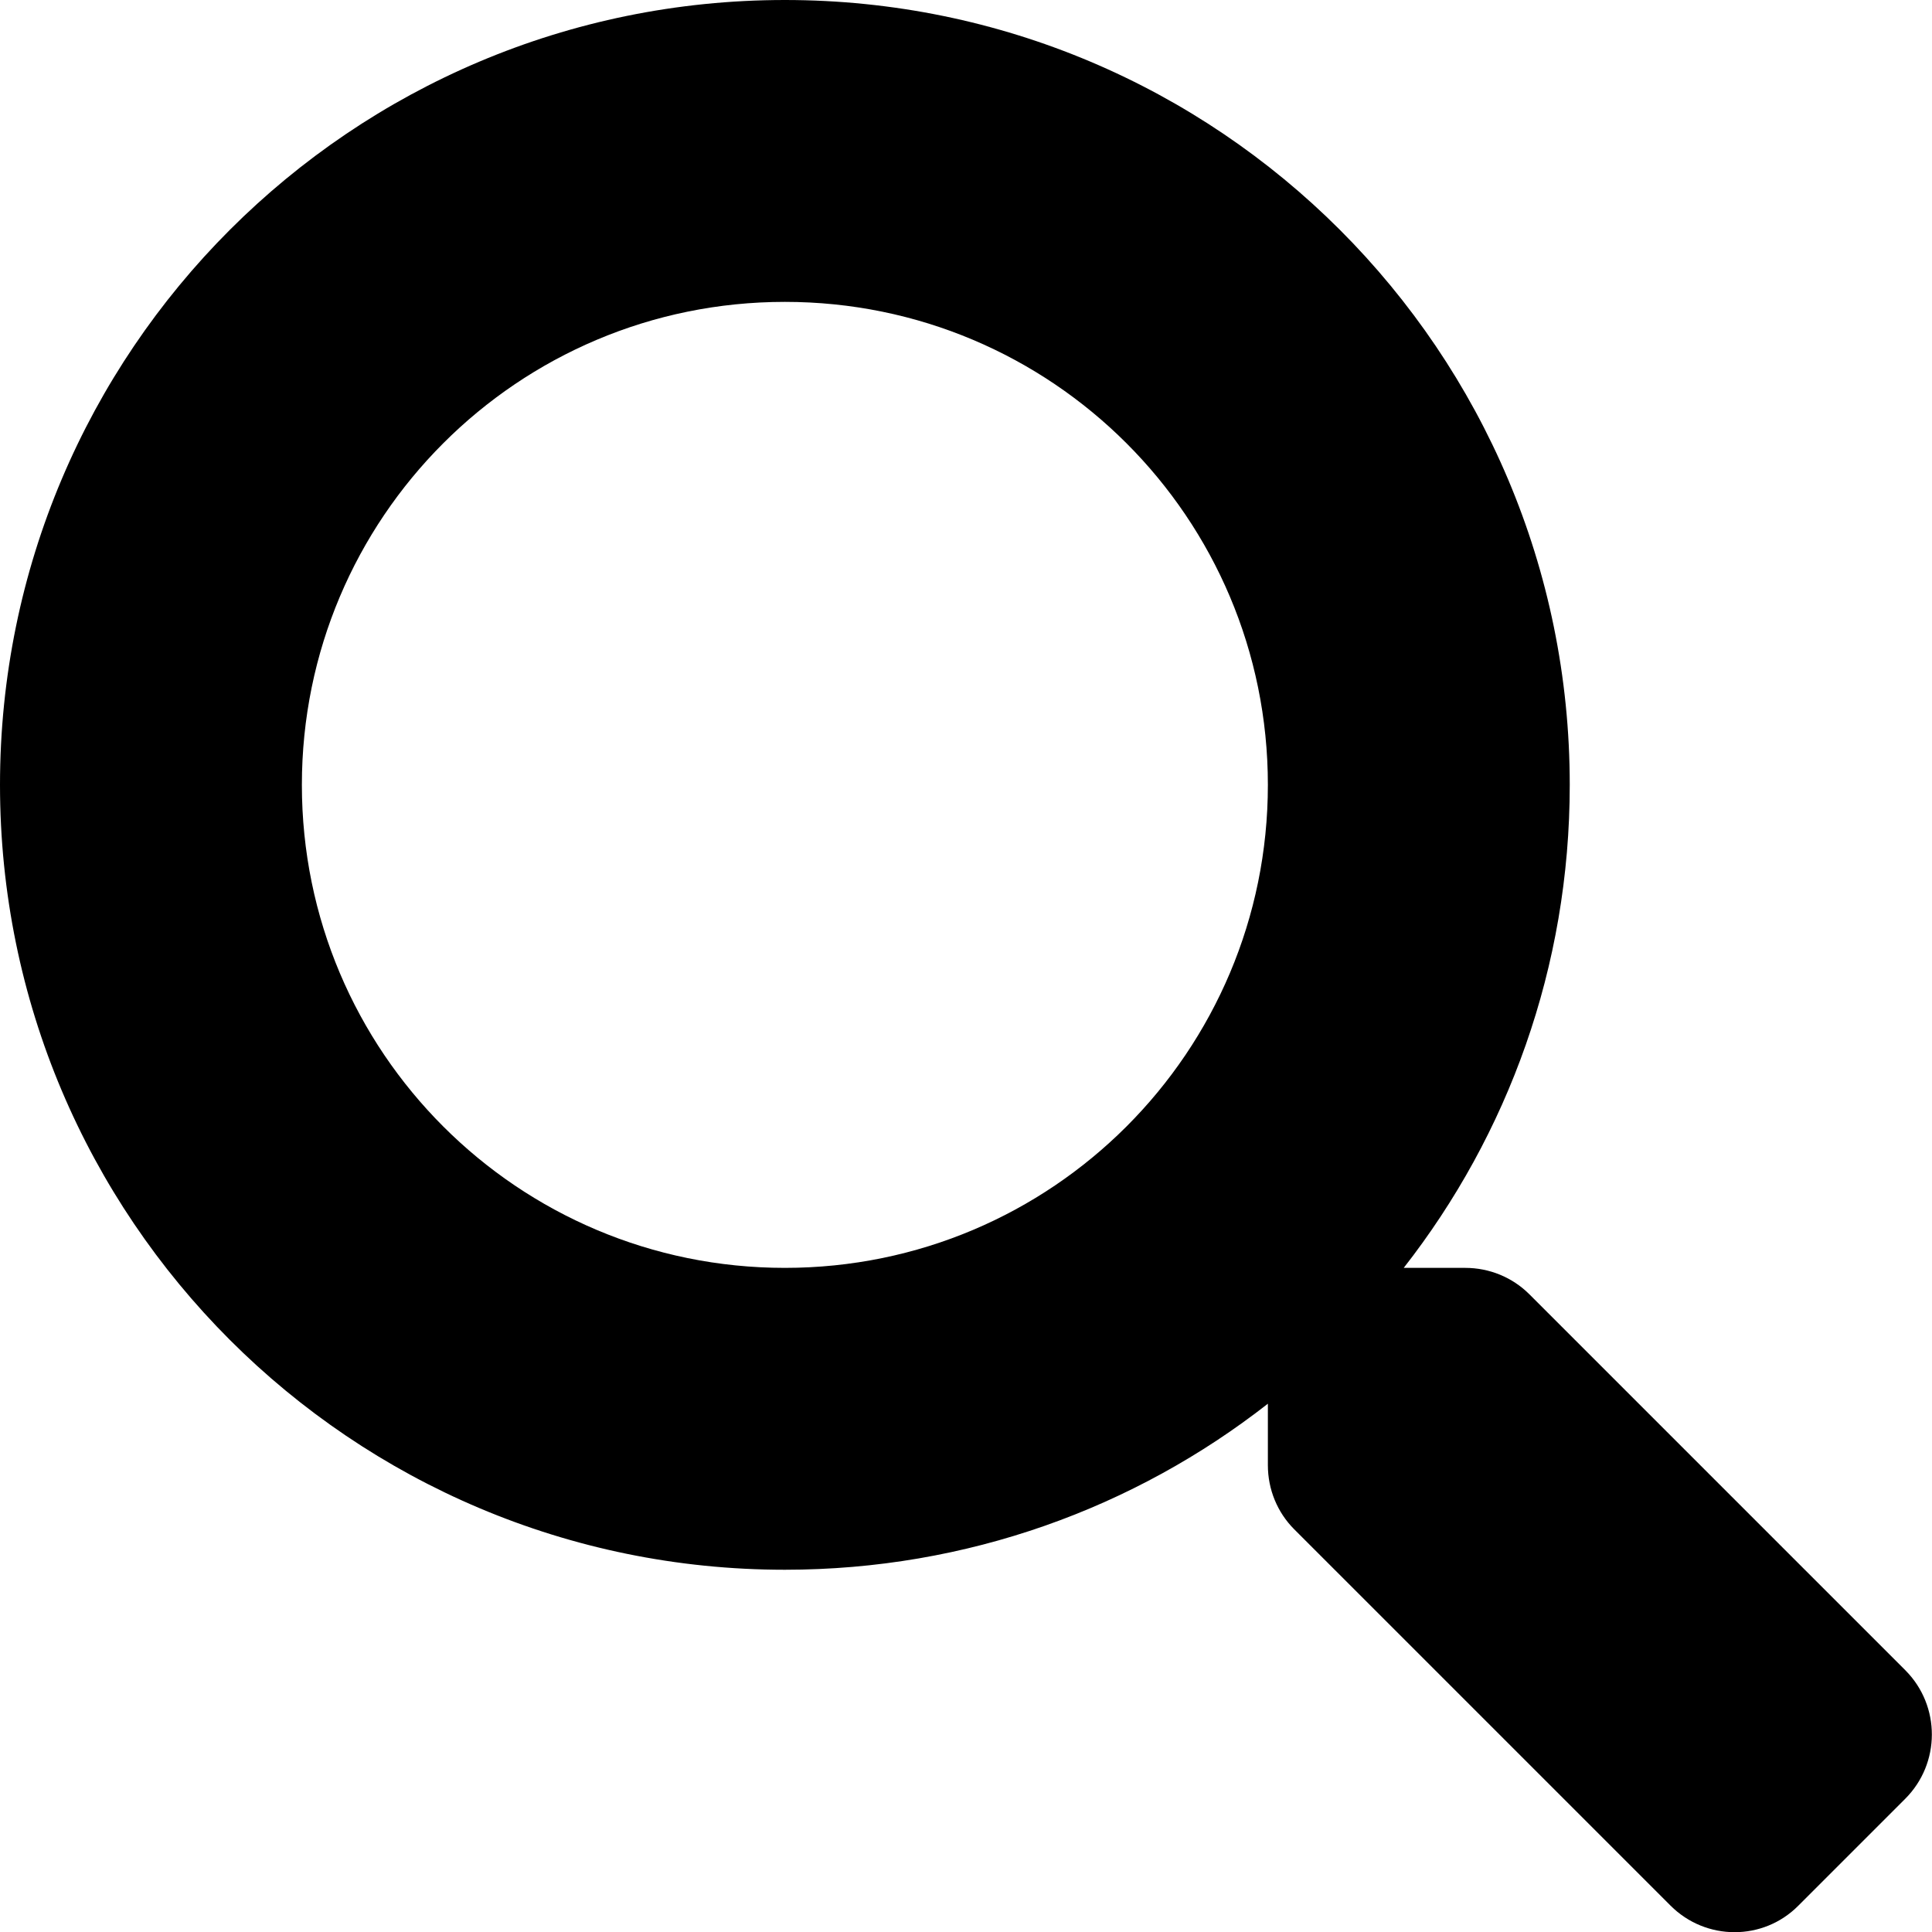
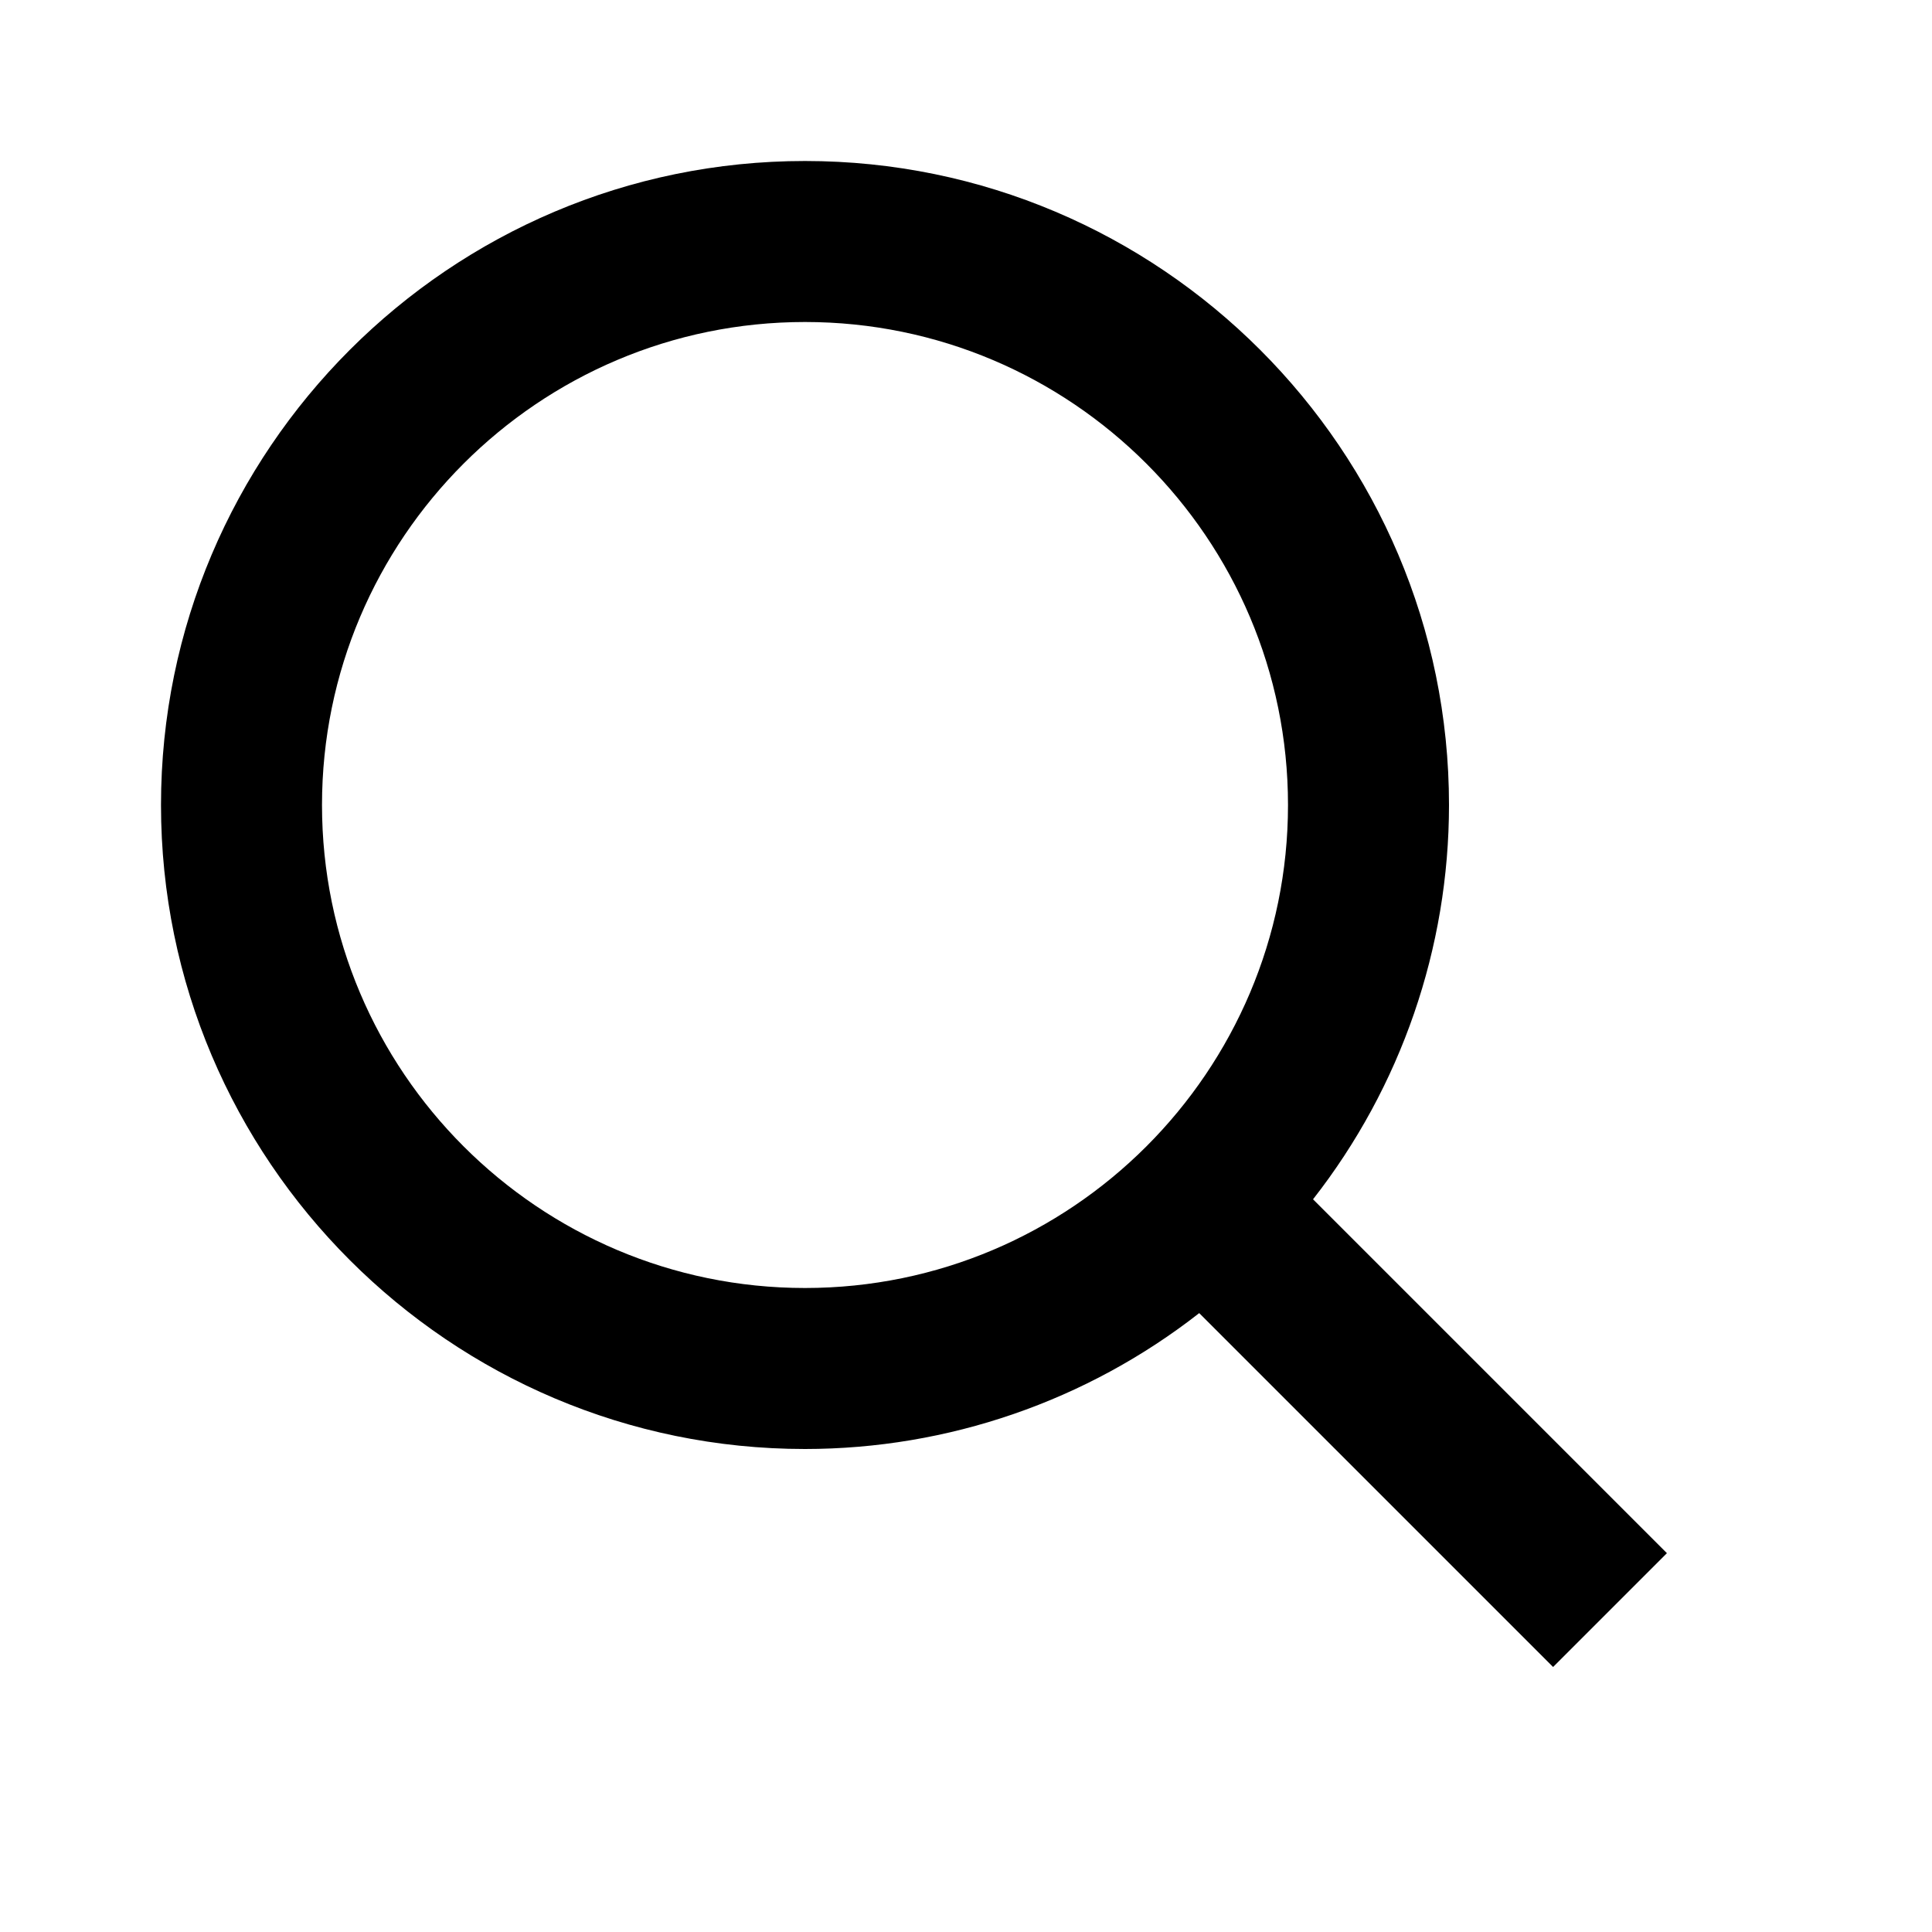
- <svg xmlns="http://www.w3.org/2000/svg" aria-hidden="true" role="img" width="1em" height="1em" preserveAspectRatio="xMidYMid meet" viewBox="0 0 512 512">
-   <path d="M505 442.7L405.3 343c-4.5-4.5-10.6-7-17-7H372c27.6-35.3 44-79.7 44-128C416 93.1 322.9 0 208 0S0 93.1 0 208s93.1 208 208 208c48.3 0 92.7-16.4 128-44v16.3c0 6.4 2.5 12.5 7 17l99.7 99.7c9.4 9.4 24.6 9.4 33.9 0l28.3-28.3c9.4-9.4 9.4-24.6.1-34zM208 336c-70.7 0-128-57.2-128-128c0-70.7 57.2-128 128-128c70.7 0 128 57.2 128 128c0 70.7-57.2 128-128 128z" fill="currentColor" />
+ <svg xmlns="http://www.w3.org/2000/svg" width="24" height="24" viewBox="0 0 24 24">
+   <path d="M10 18a7.952 7.952 0 004.897-1.688l4.396 4.396 1.414-1.414-4.396-4.396A7.952 7.952 0 0018 10c0-4.411-3.589-8-8-8s-8 3.589-8 8 3.589 8 8 8zm0-14c3.309 0 6 2.691 6 6s-2.691 6-6 6-6-2.691-6-6 2.691-6 6-6z" />
</svg>
